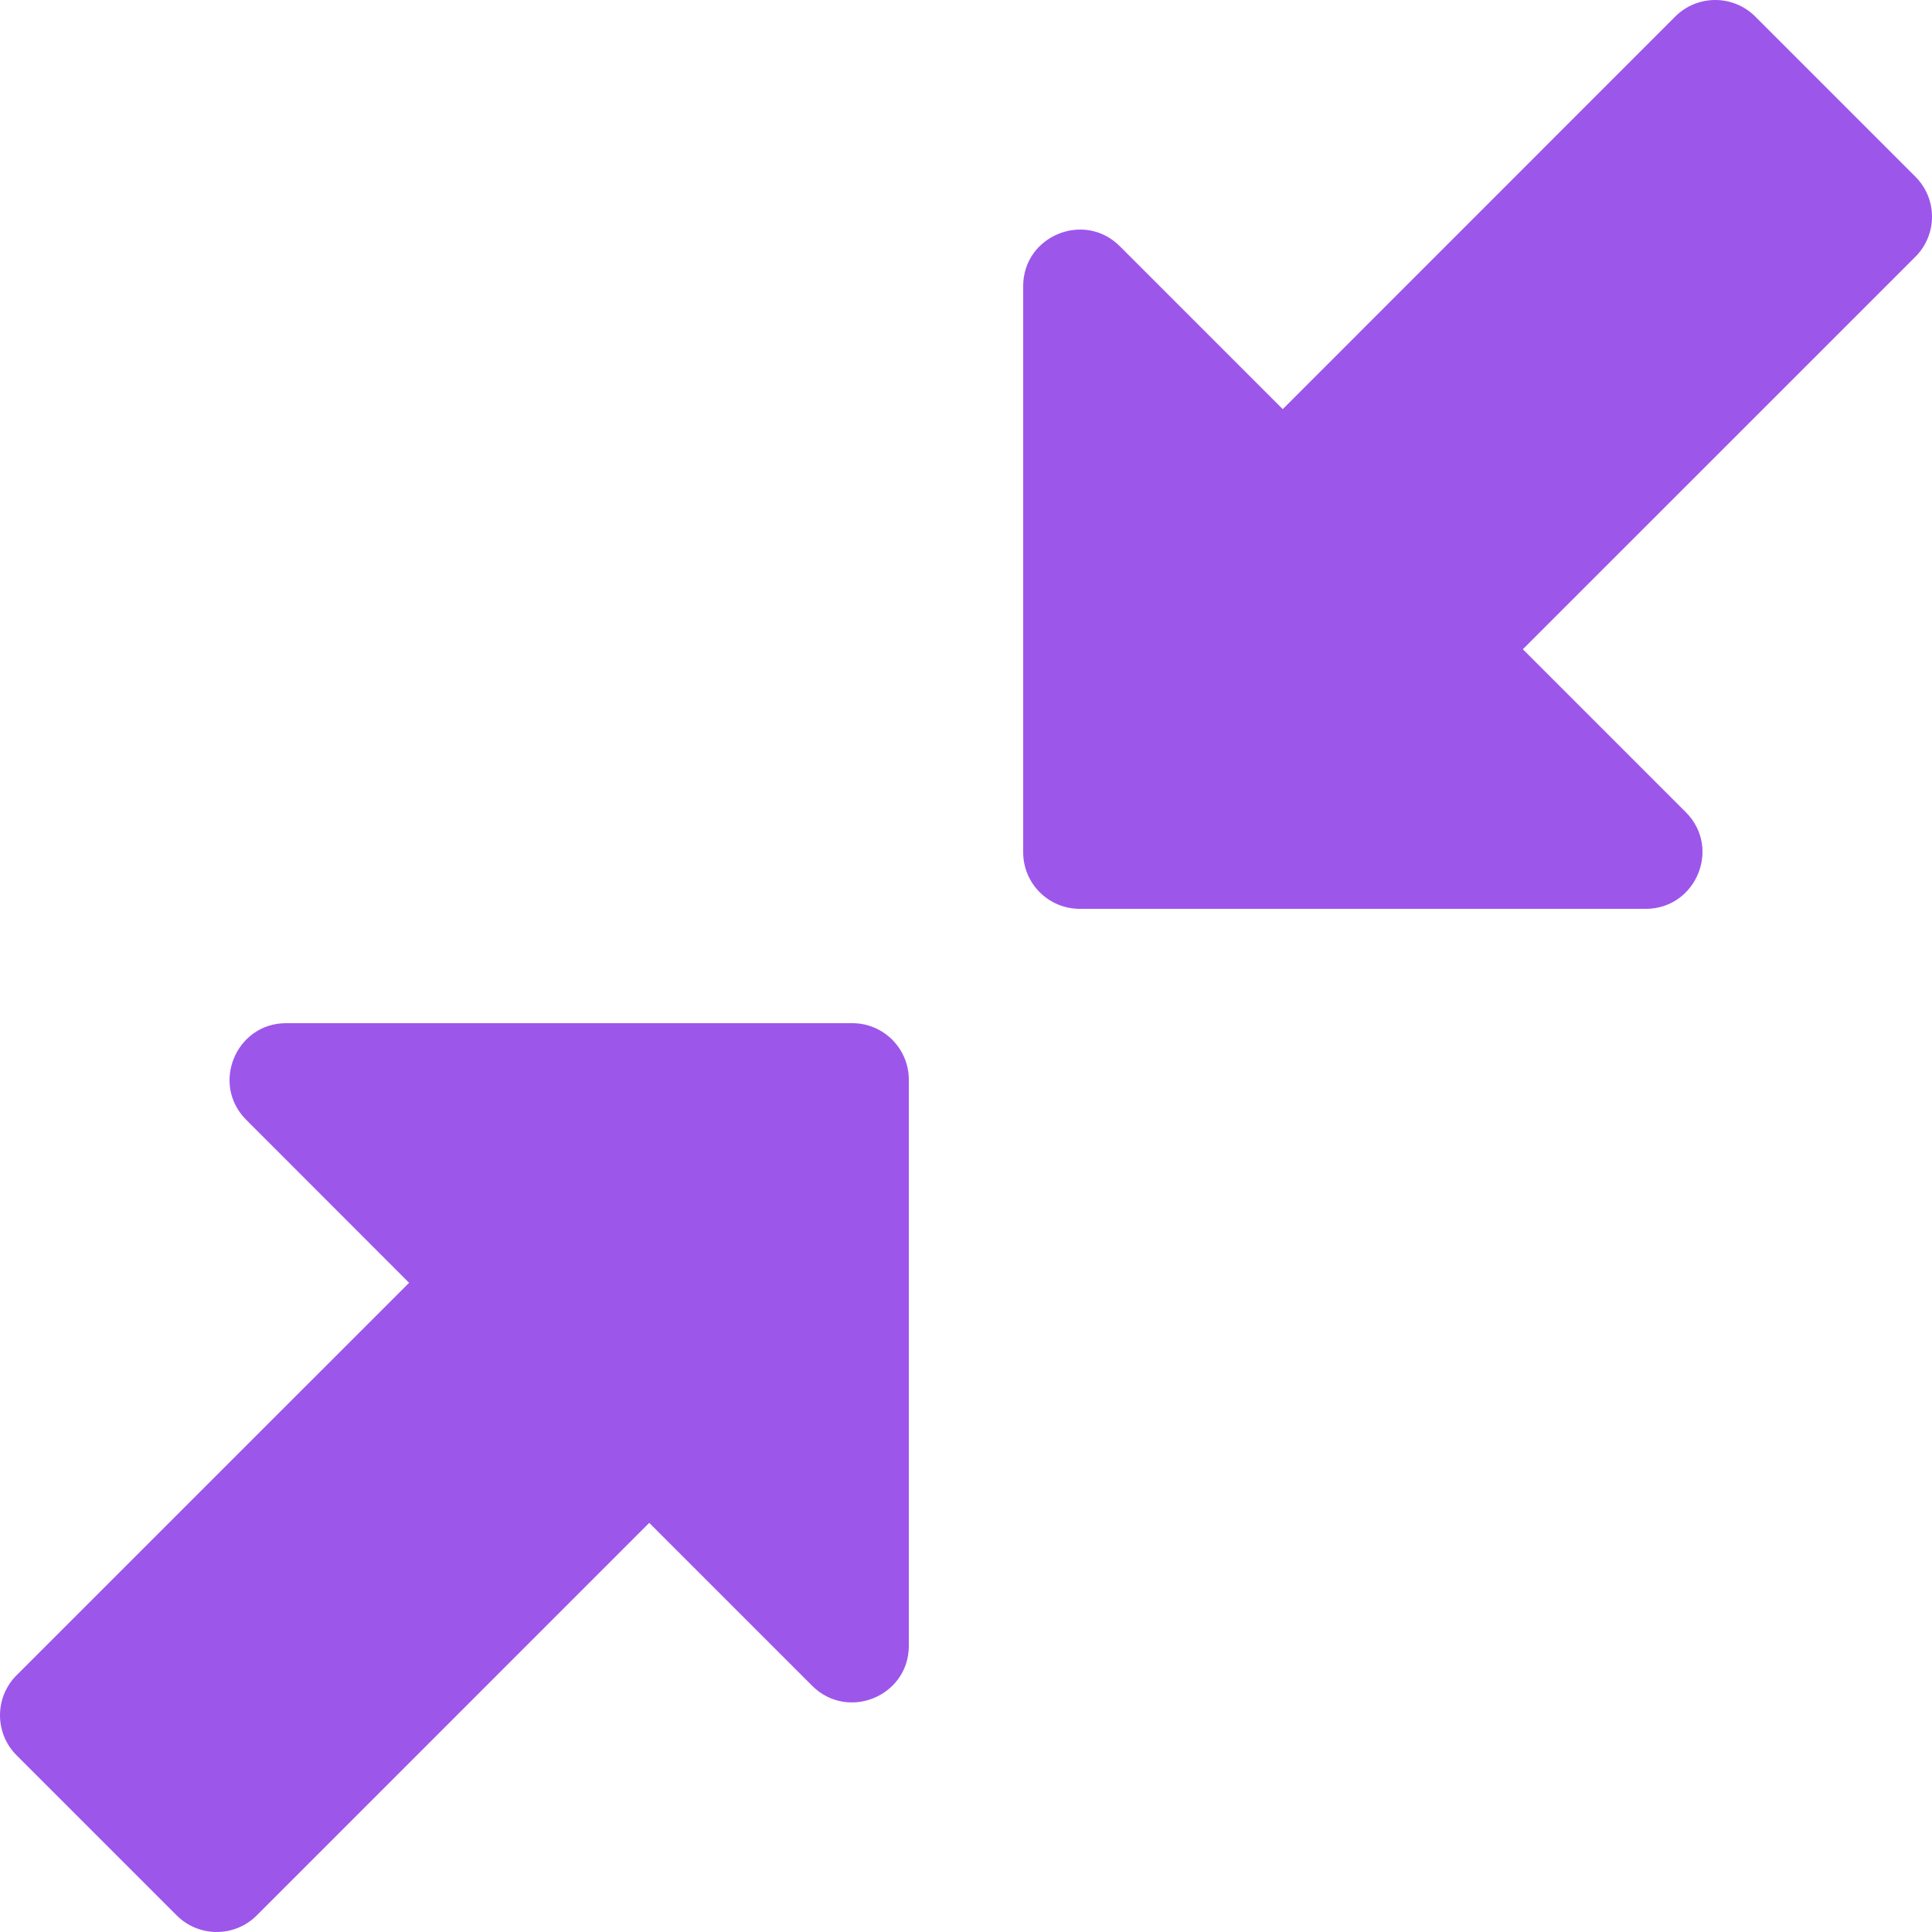
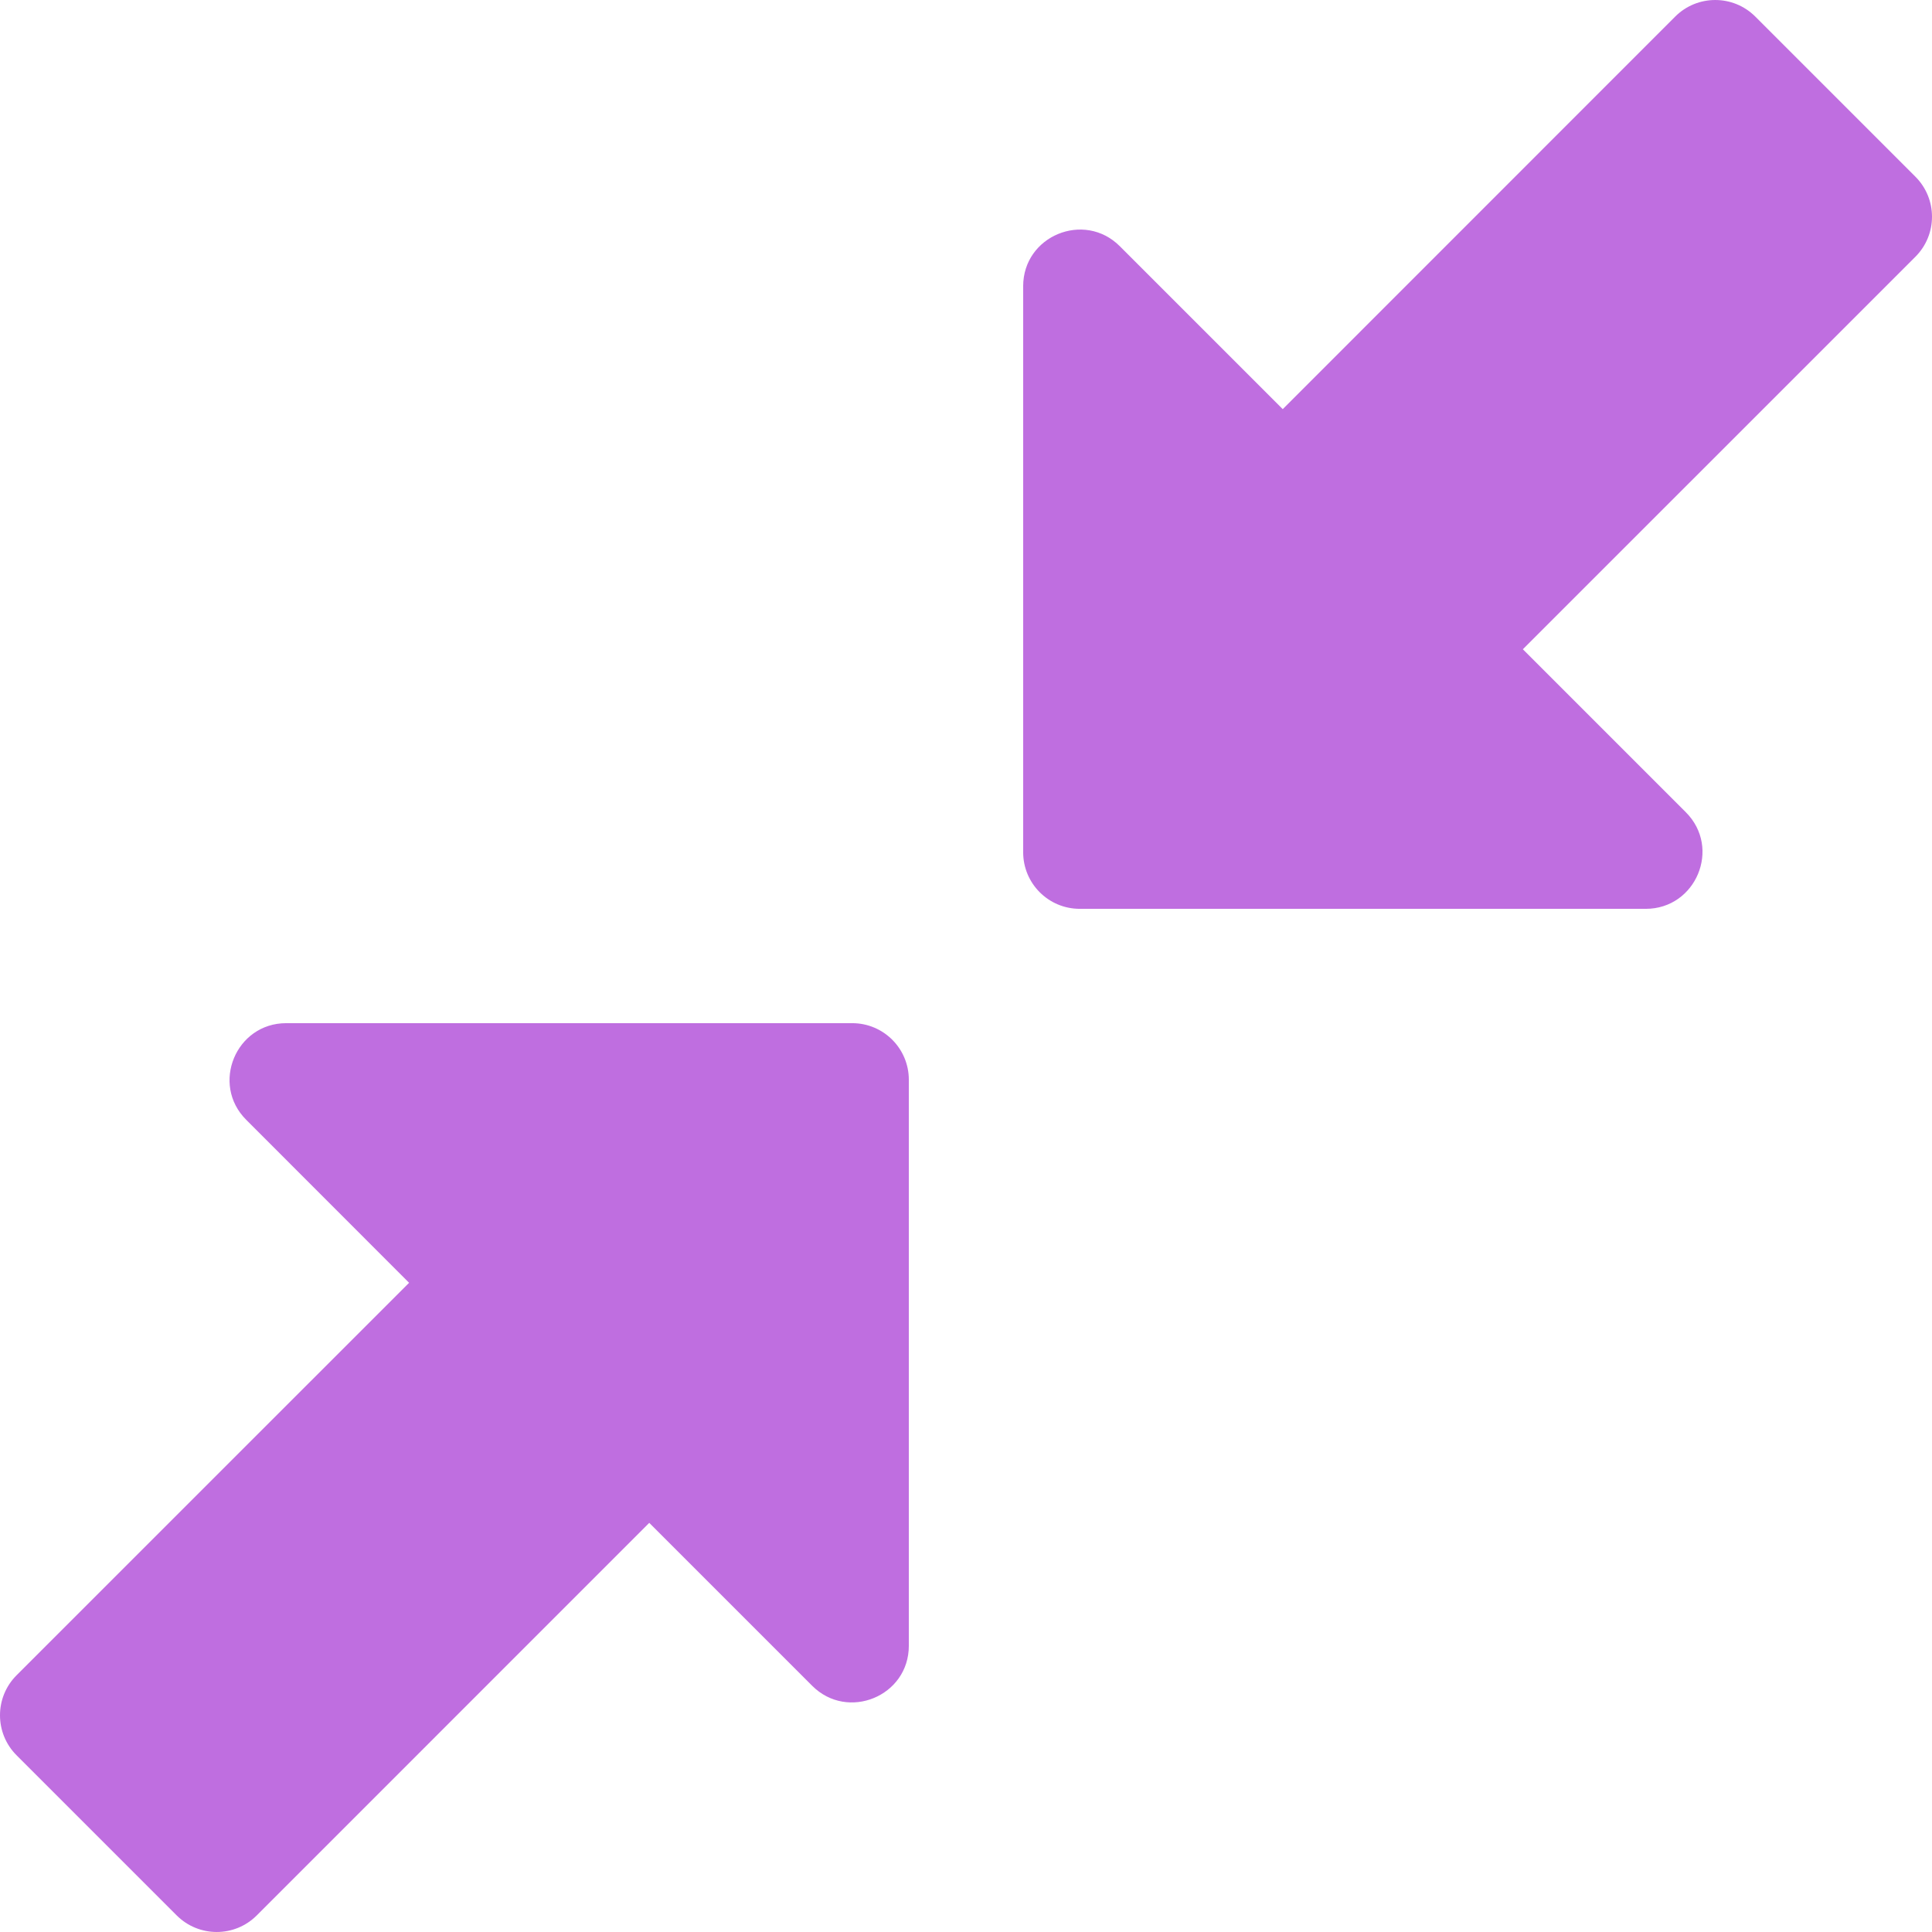
<svg xmlns="http://www.w3.org/2000/svg" width="511.999" height="511.999" class="hovered-paths">
  <g>
    <rect fill="none" id="canvas_background" height="26" width="26" y="-1" x="-1" />
  </g>
  <g>
    <g id="svg_1" transform="matrix(6.12323e-17,1,-1,6.12323e-17,511.999,-2.84217e-14) ">
      <g id="svg_2">
        <g id="svg_3">
-           <path id="svg_4" fill="#9d56ea" class="hovered-path active-path" d="m507.604,443.959l-104.033,-104.019l43.184,-43.184c9.409,-9.408 2.76,-25.605 -10.605,-25.605l-150,0c-8.291,0 -15,6.709 -15,15l0,150c0,13.324 16.158,20.052 25.605,10.605l43.198,-43.169l104.004,104.018c5.856,5.856 15.352,5.859 21.21,0.002l42.437,-42.437c5.832,-5.832 5.88,-15.331 0,-21.211z" />
+           <path id="svg_4" fill="#bf6ee0" class="hovered-path active-path" d="m507.604,443.959l-104.033,-104.019l43.184,-43.184c9.409,-9.408 2.76,-25.605 -10.605,-25.605l-150,0c-8.291,0 -15,6.709 -15,15l0,150c0,13.324 16.158,20.052 25.605,10.605l43.198,-43.169l104.004,104.018c5.856,5.856 15.352,5.859 21.21,0.002l42.437,-42.437c5.832,-5.832 5.88,-15.331 0,-21.211z" />
        </g>
      </g>
      <g id="svg_5">
        <g id="svg_6">
-           <path id="svg_7" fill="#9d56ea" class="hovered-path active-path" d="m215.244,65.243l-43.184,43.184l-104.019,-104.033c-5.856,-5.856 -15.349,-5.862 -21.211,0l-42.436,42.436c-5.868,5.868 -5.844,15.382 0,21.226l104.034,104.004l-43.184,43.184c-9.409,9.408 -2.76,25.605 10.605,25.605l150,0c8.291,0 15,-6.709 15,-15.001l0,-150c0,-13.283 -16.12,-20.09 -25.605,-10.605z" />
+           <path id="svg_7" fill="#bf6ee0" class="hovered-path active-path" d="m215.244,65.243l-43.184,43.184l-104.019,-104.033c-5.856,-5.856 -15.349,-5.862 -21.211,0l-42.436,42.436c-5.868,5.868 -5.844,15.382 0,21.226l104.034,104.004l-43.184,43.184c-9.409,9.408 -2.76,25.605 10.605,25.605l150,0c8.291,0 15,-6.709 15,-15.001l0,-150c0,-13.283 -16.12,-20.09 -25.605,-10.605z" />
        </g>
      </g>
    </g>
  </g>
</svg>
